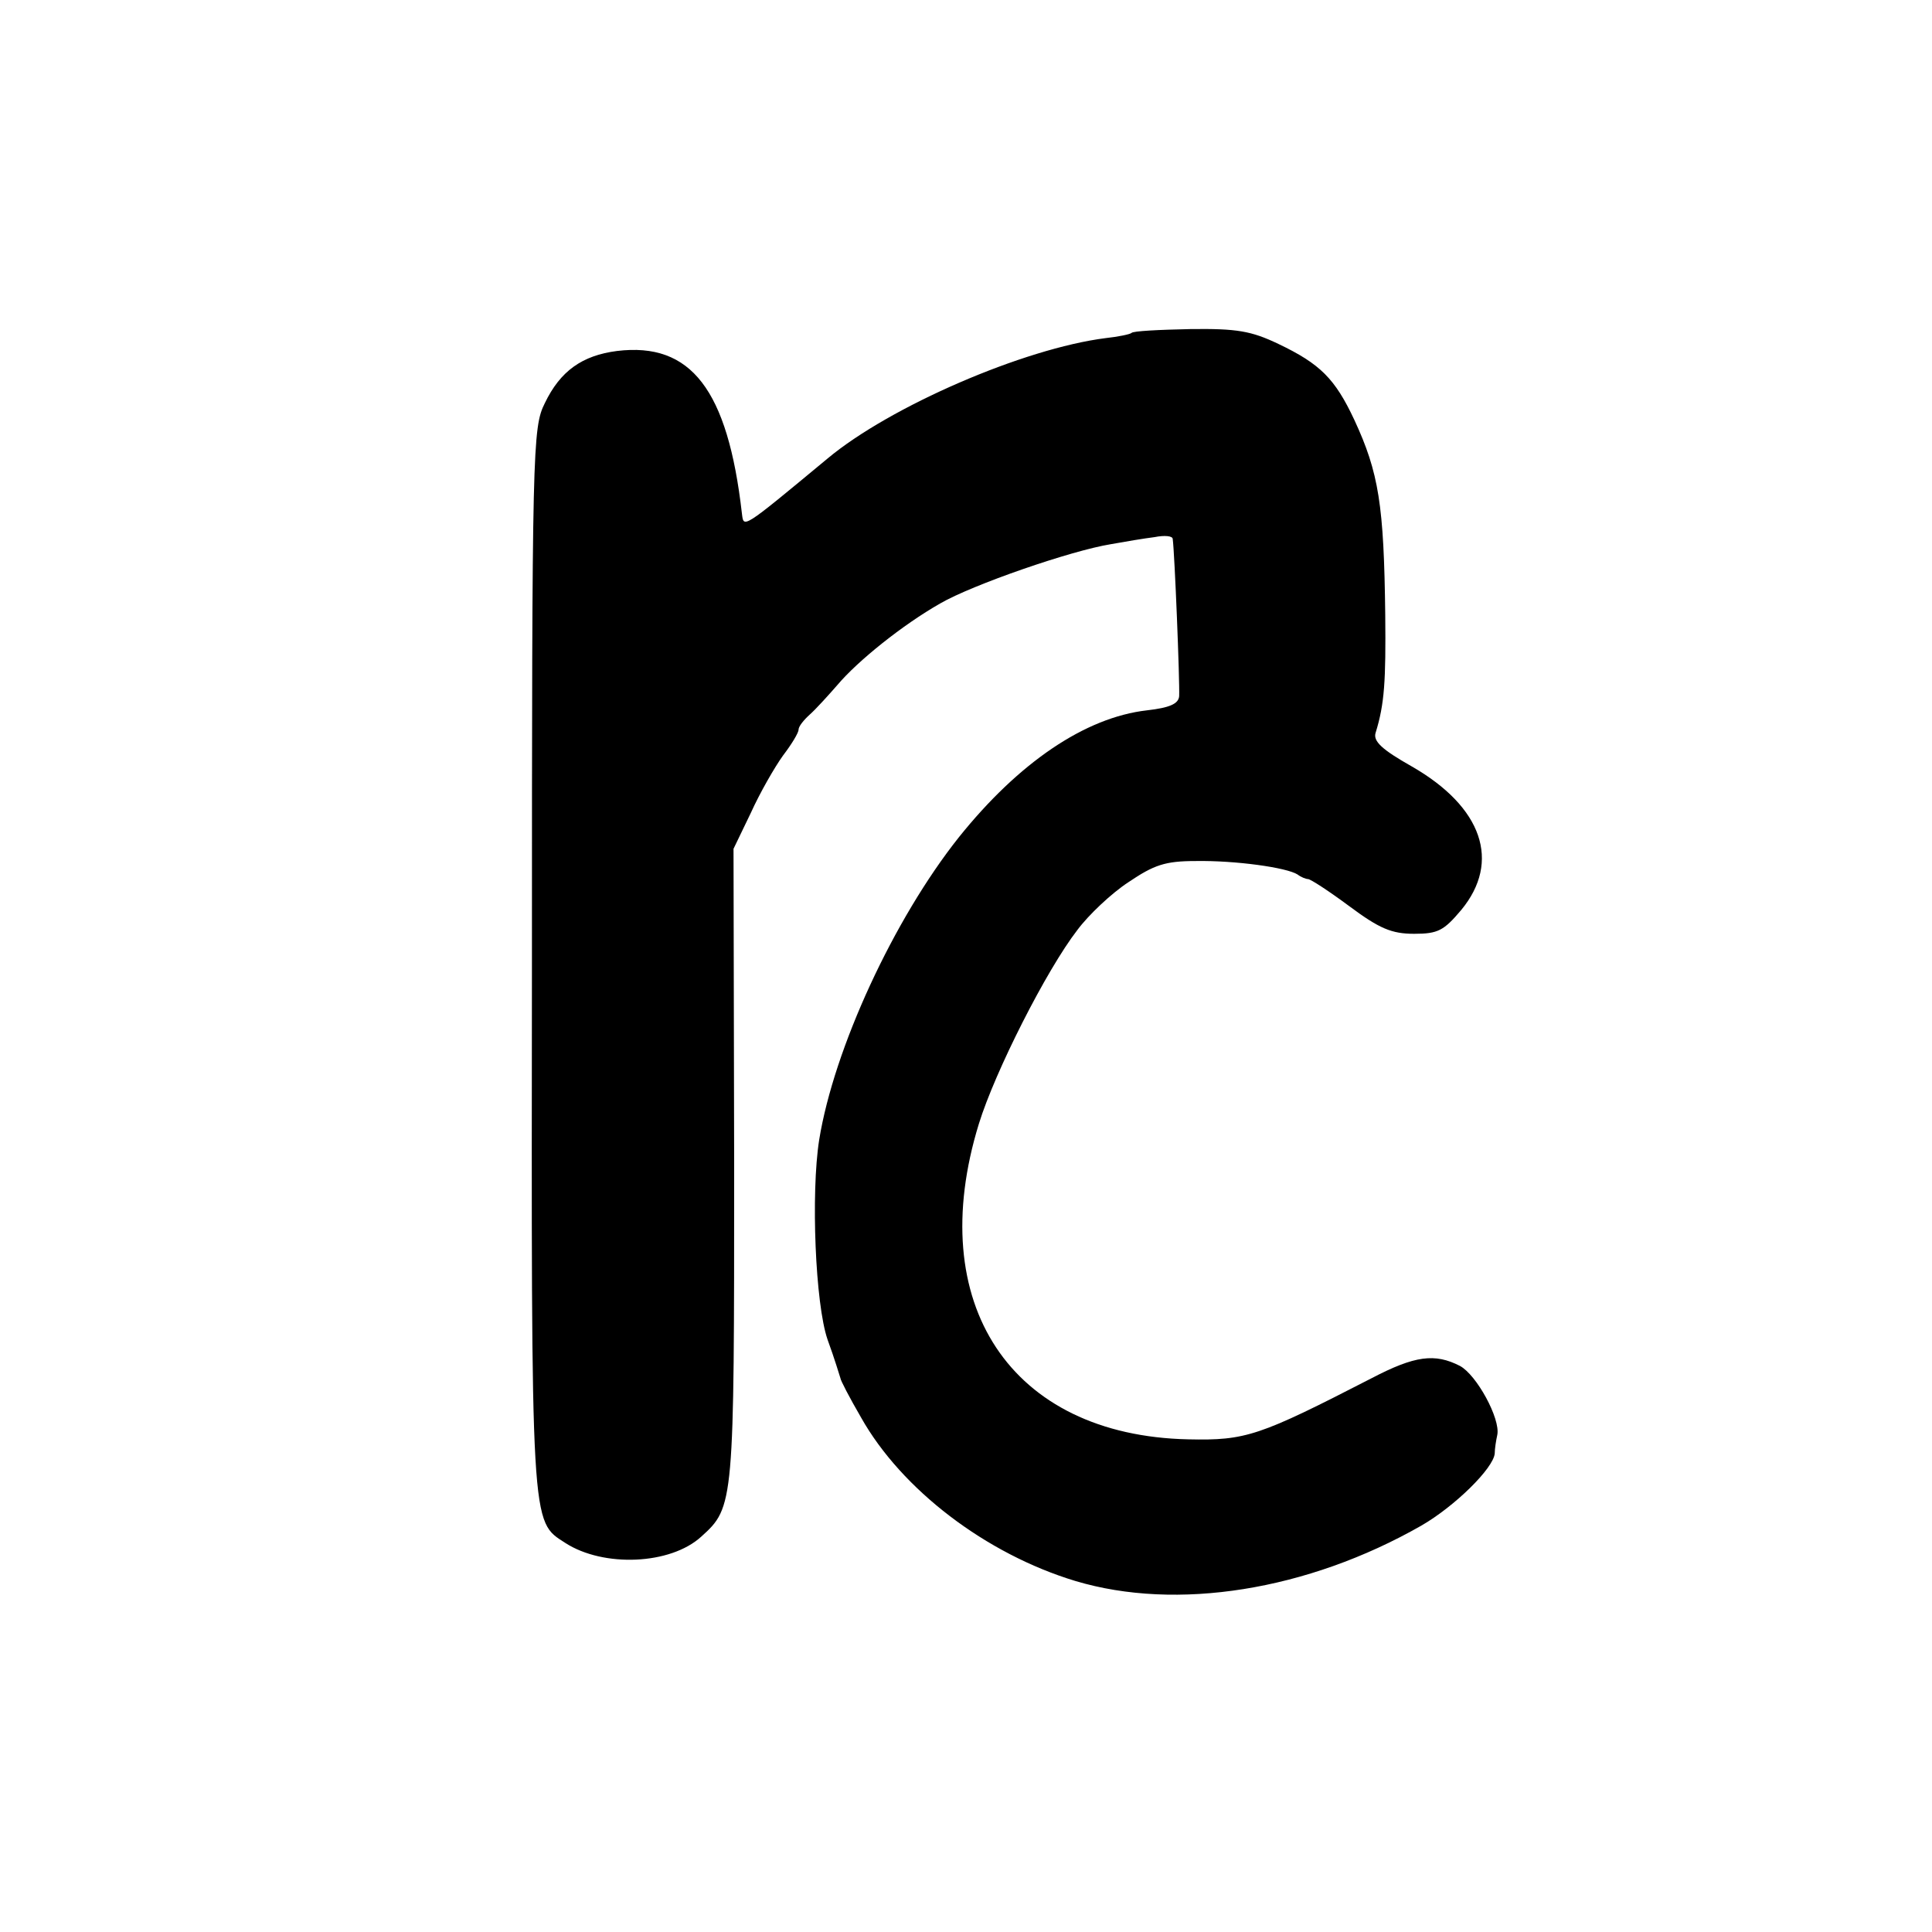
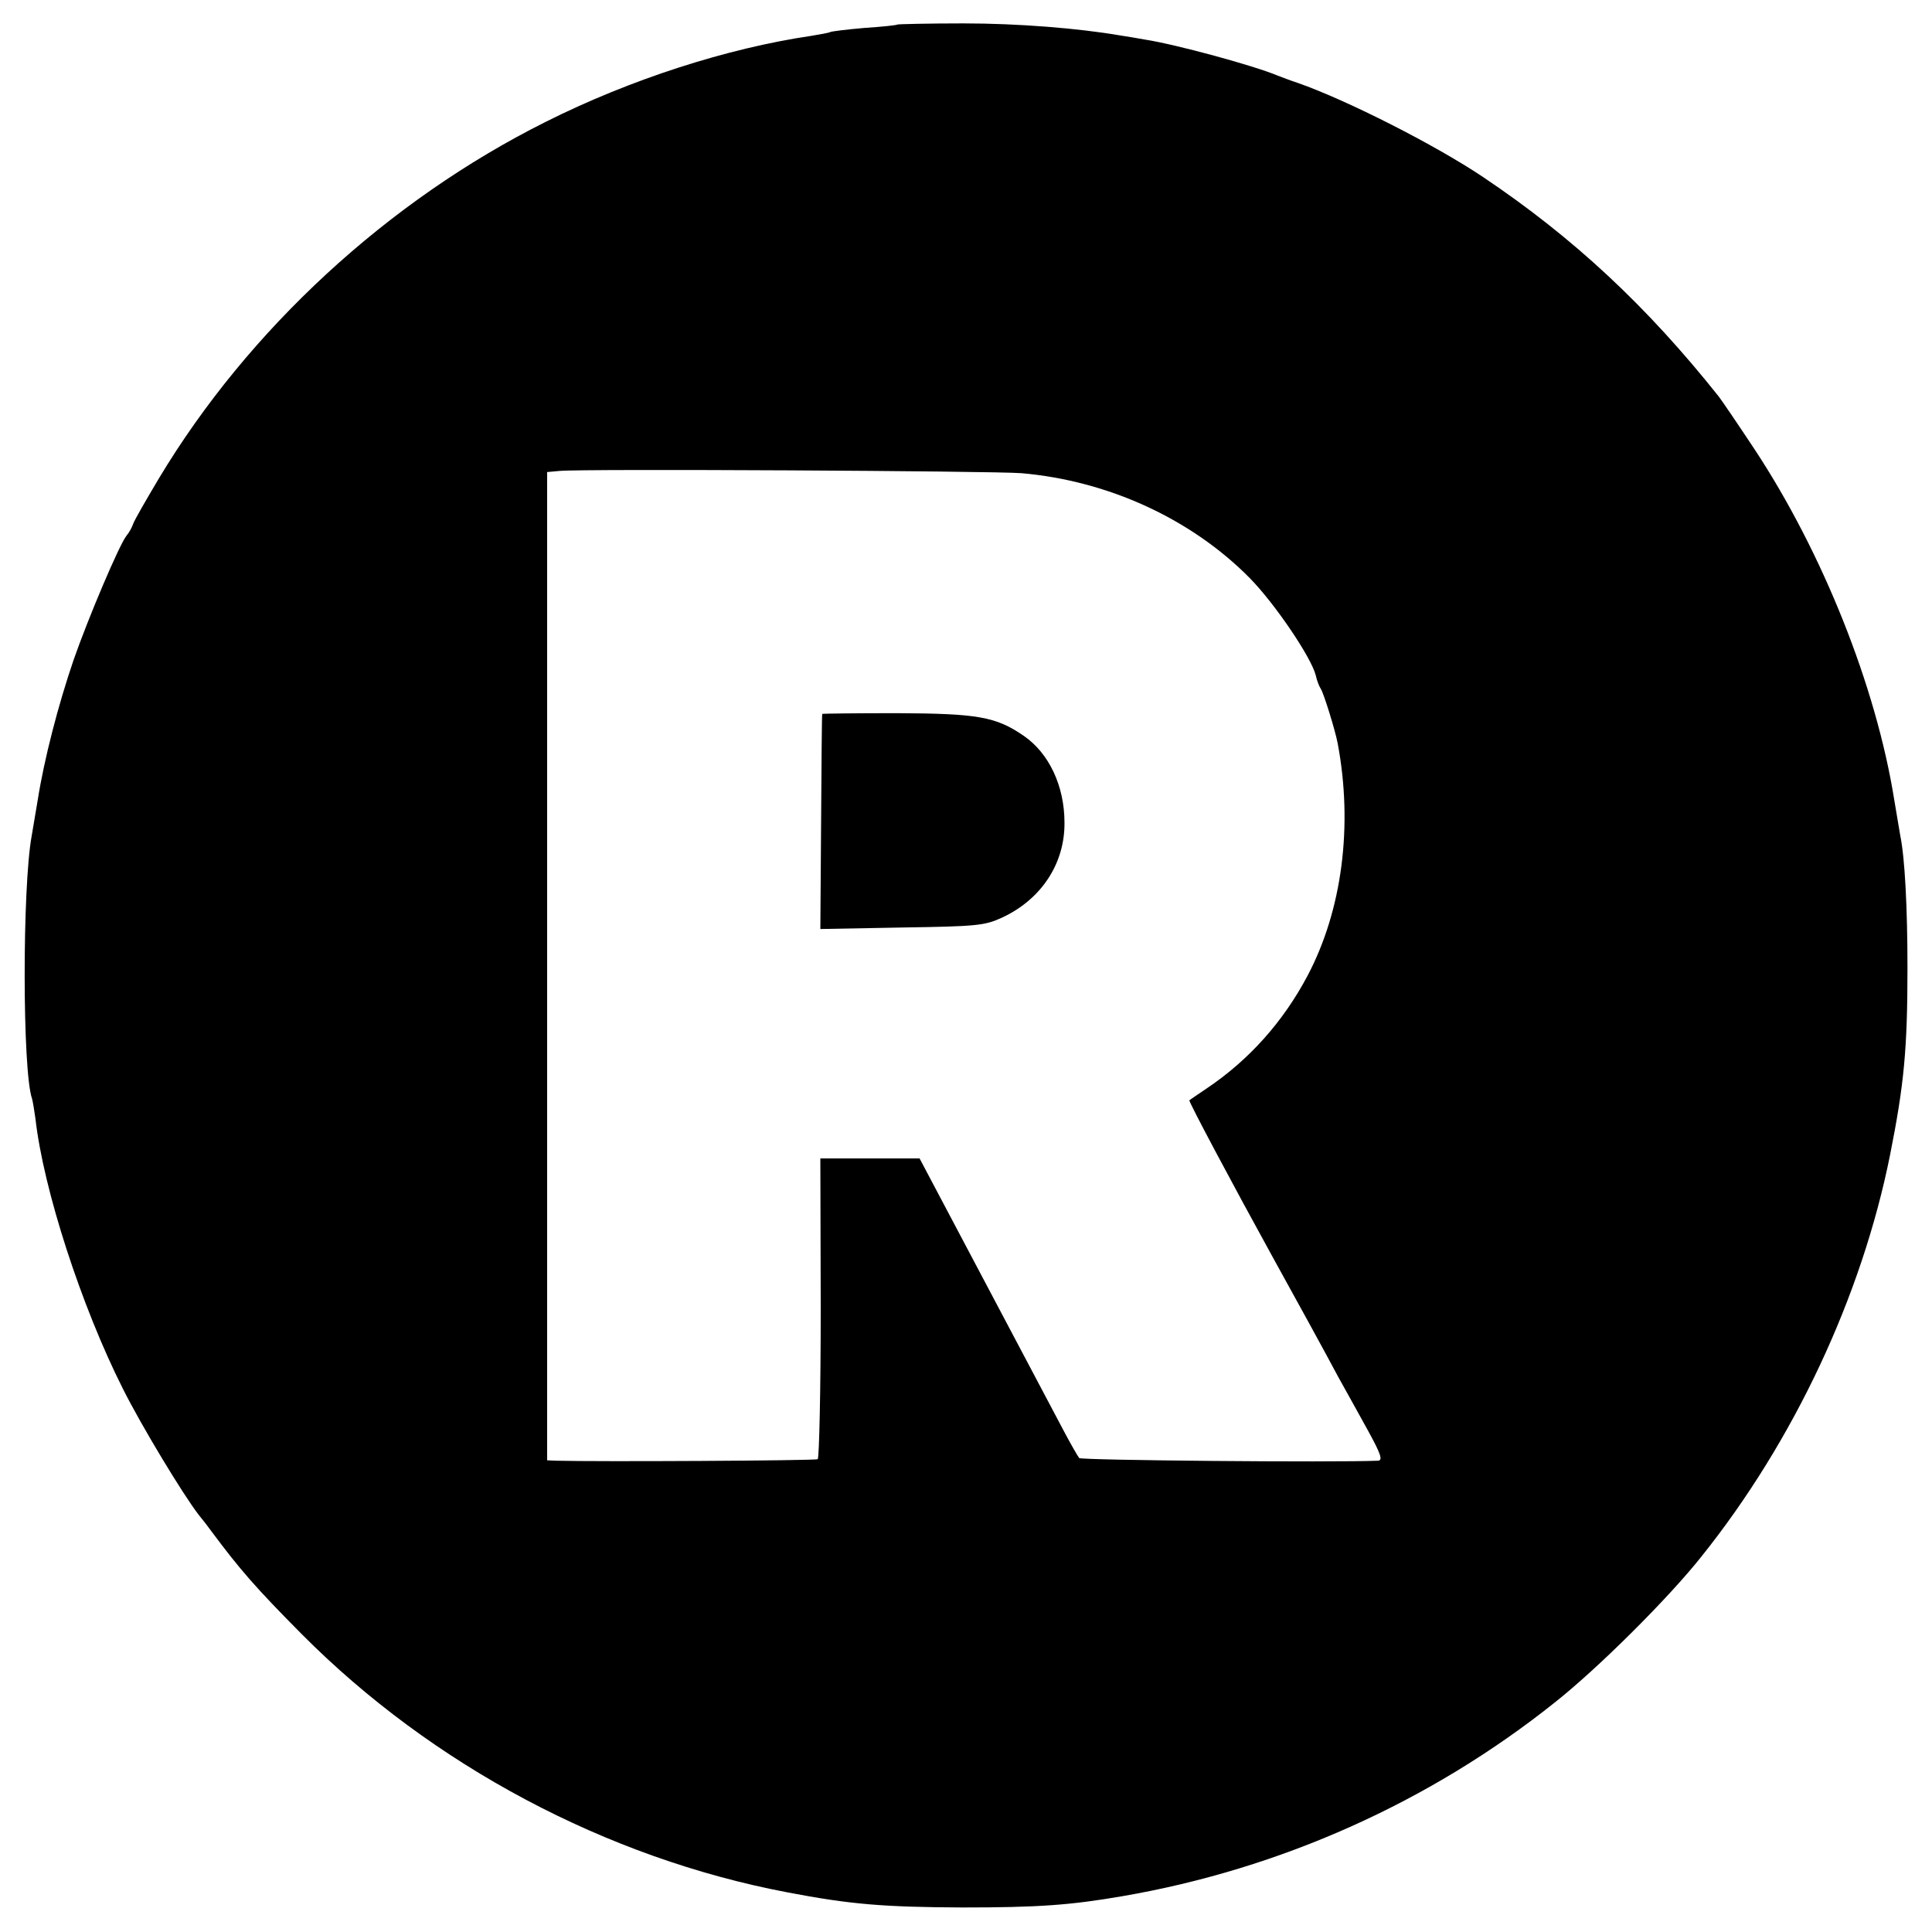
- <svg xmlns="http://www.w3.org/2000/svg" version="1.0" width="300pt" height="300pt" viewBox="0 0 300 300" preserveAspectRatio="xMidYMid meet">
-   <g transform="translate(0,300) scale(0.1,-0.1)" fill="#000000" stroke="none">
-     <path d="M1757 2483 c-2 -2 -21 -6 -40 -8 -127 -16 -335 -106 -432 -187 -135 -112 -130 -108 -133 -85 -22 192 -79 266 -194 252 -54 -7 -88 -31 -112 -81 -19 -38 -20 -67 -20 -864 -1 -891 -2 -871 52 -906 59 -38 163 -34 211 10 51 46 51 50 51 577 l-1 491 27 56 c14 31 37 71 50 89 13 17 24 35 24 40 0 5 8 15 18 24 9 8 28 29 42 45 32 38 102 94 160 127 50 29 203 82 265 92 22 4 52 9 68 11 15 3 28 2 28 -3 3 -22 11 -220 10 -244 -1 -12 -15 -18 -50 -22 -96 -11 -199 -81 -292 -197 -101 -127 -194 -328 -217 -470 -13 -83 -6 -255 13 -310 11 -30 19 -57 20 -60 0 -3 14 -30 32 -61 63 -112 194 -212 333 -254 157 -47 360 -15 537 86 52 30 112 89 114 112 0 7 2 20 4 29 5 25 -32 93 -58 107 -39 20 -70 16 -137 -19 -175 -90 -195 -97 -285 -95 -276 6 -411 211 -325 490 25 81 105 239 153 301 17 23 53 57 79 74 40 27 57 33 105 33 61 1 141 -10 158 -21 5 -4 13 -7 16 -7 4 0 33 -19 64 -42 47 -35 66 -43 101 -43 37 0 46 5 73 37 62 75 33 160 -77 223 -46 26 -60 39 -56 52 14 45 16 81 15 183 -2 171 -10 221 -48 303 -30 64 -53 87 -118 118 -42 20 -64 24 -137 23 -48 -1 -89 -3 -91 -6z" />
+ <svg xmlns="http://www.w3.org/2000/svg" version="1.0" width="512pt" height="512pt" viewBox="0 0 512 512" preserveAspectRatio="xMidYMid meet">
+   <g transform="translate(0,512) scale(0.1,-0.1)" fill="#000000" stroke="none">
+     <path d="M2378 5055 c-2 -2 -41 -6 -87 -9 -47 -4 -87 -9 -91 -11 -3 -2 -26 -6 -50 -10 -224 -33 -481 -116 -704 -228 -418 -209 -788 -550 -1025 -945 -34 -57 -65 -111 -68 -120 -3 -9 -11 -24 -18 -32 -19 -24 -101 -217 -140 -329 -41 -120 -78 -263 -95 -371 -7 -41 -14 -84 -16 -95 -25 -135 -25 -624 1 -697 2 -7 6 -31 9 -53 21 -187 122 -498 232 -716 48 -96 159 -280 201 -334 13 -16 27 -34 31 -40 78 -105 120 -153 242 -276 345 -347 807 -593 1287 -684 167 -32 256 -39 463 -40 201 0 286 6 425 30 418 72 814 249 1145 513 114 90 301 276 389 387 245 306 425 690 500 1065 37 186 46 280 46 495 0 160 -7 292 -19 350 -2 11 -9 54 -16 95 -48 301 -190 656 -370 929 -45 68 -88 131 -95 140 -190 239 -385 421 -625 582 -125 84 -359 203 -490 249 -19 6 -44 16 -55 20 -62 26 -267 82 -350 95 -22 4 -52 9 -66 11 -110 19 -270 32 -416 32 -95 0 -173 -2 -175 -3z m329 -1189 c230 -20 450 -121 605 -278 66 -67 163 -210 175 -258 3 -14 9 -29 13 -35 7 -9 39 -112 45 -145 41 -218 12 -442 -80 -616 -64 -121 -154 -222 -265 -297 -25 -17 -46 -31 -48 -33 -3 -2 117 -227 220 -414 51 -92 147 -267 175 -320 17 -30 51 -92 76 -137 37 -67 42 -83 29 -84 -118 -5 -786 1 -792 7 -4 5 -23 38 -42 74 -19 36 -112 212 -208 393 l-173 327 -131 0 -132 0 1 -396 c0 -218 -4 -398 -8 -401 -7 -4 -585 -7 -694 -4 l-23 1 0 1309 0 1310 33 3 c59 6 1150 0 1224 -6z" />
+     <path d="M2179 3228 c-1 -2 -2 -130 -3 -286 l-2 -284 216 4 c199 3 219 5 265 26 104 48 167 143 166 252 0 97 -41 184 -108 230 -74 51 -123 59 -335 60 -109 0 -199 -1 -199 -2z" />
  </g>
</svg>
